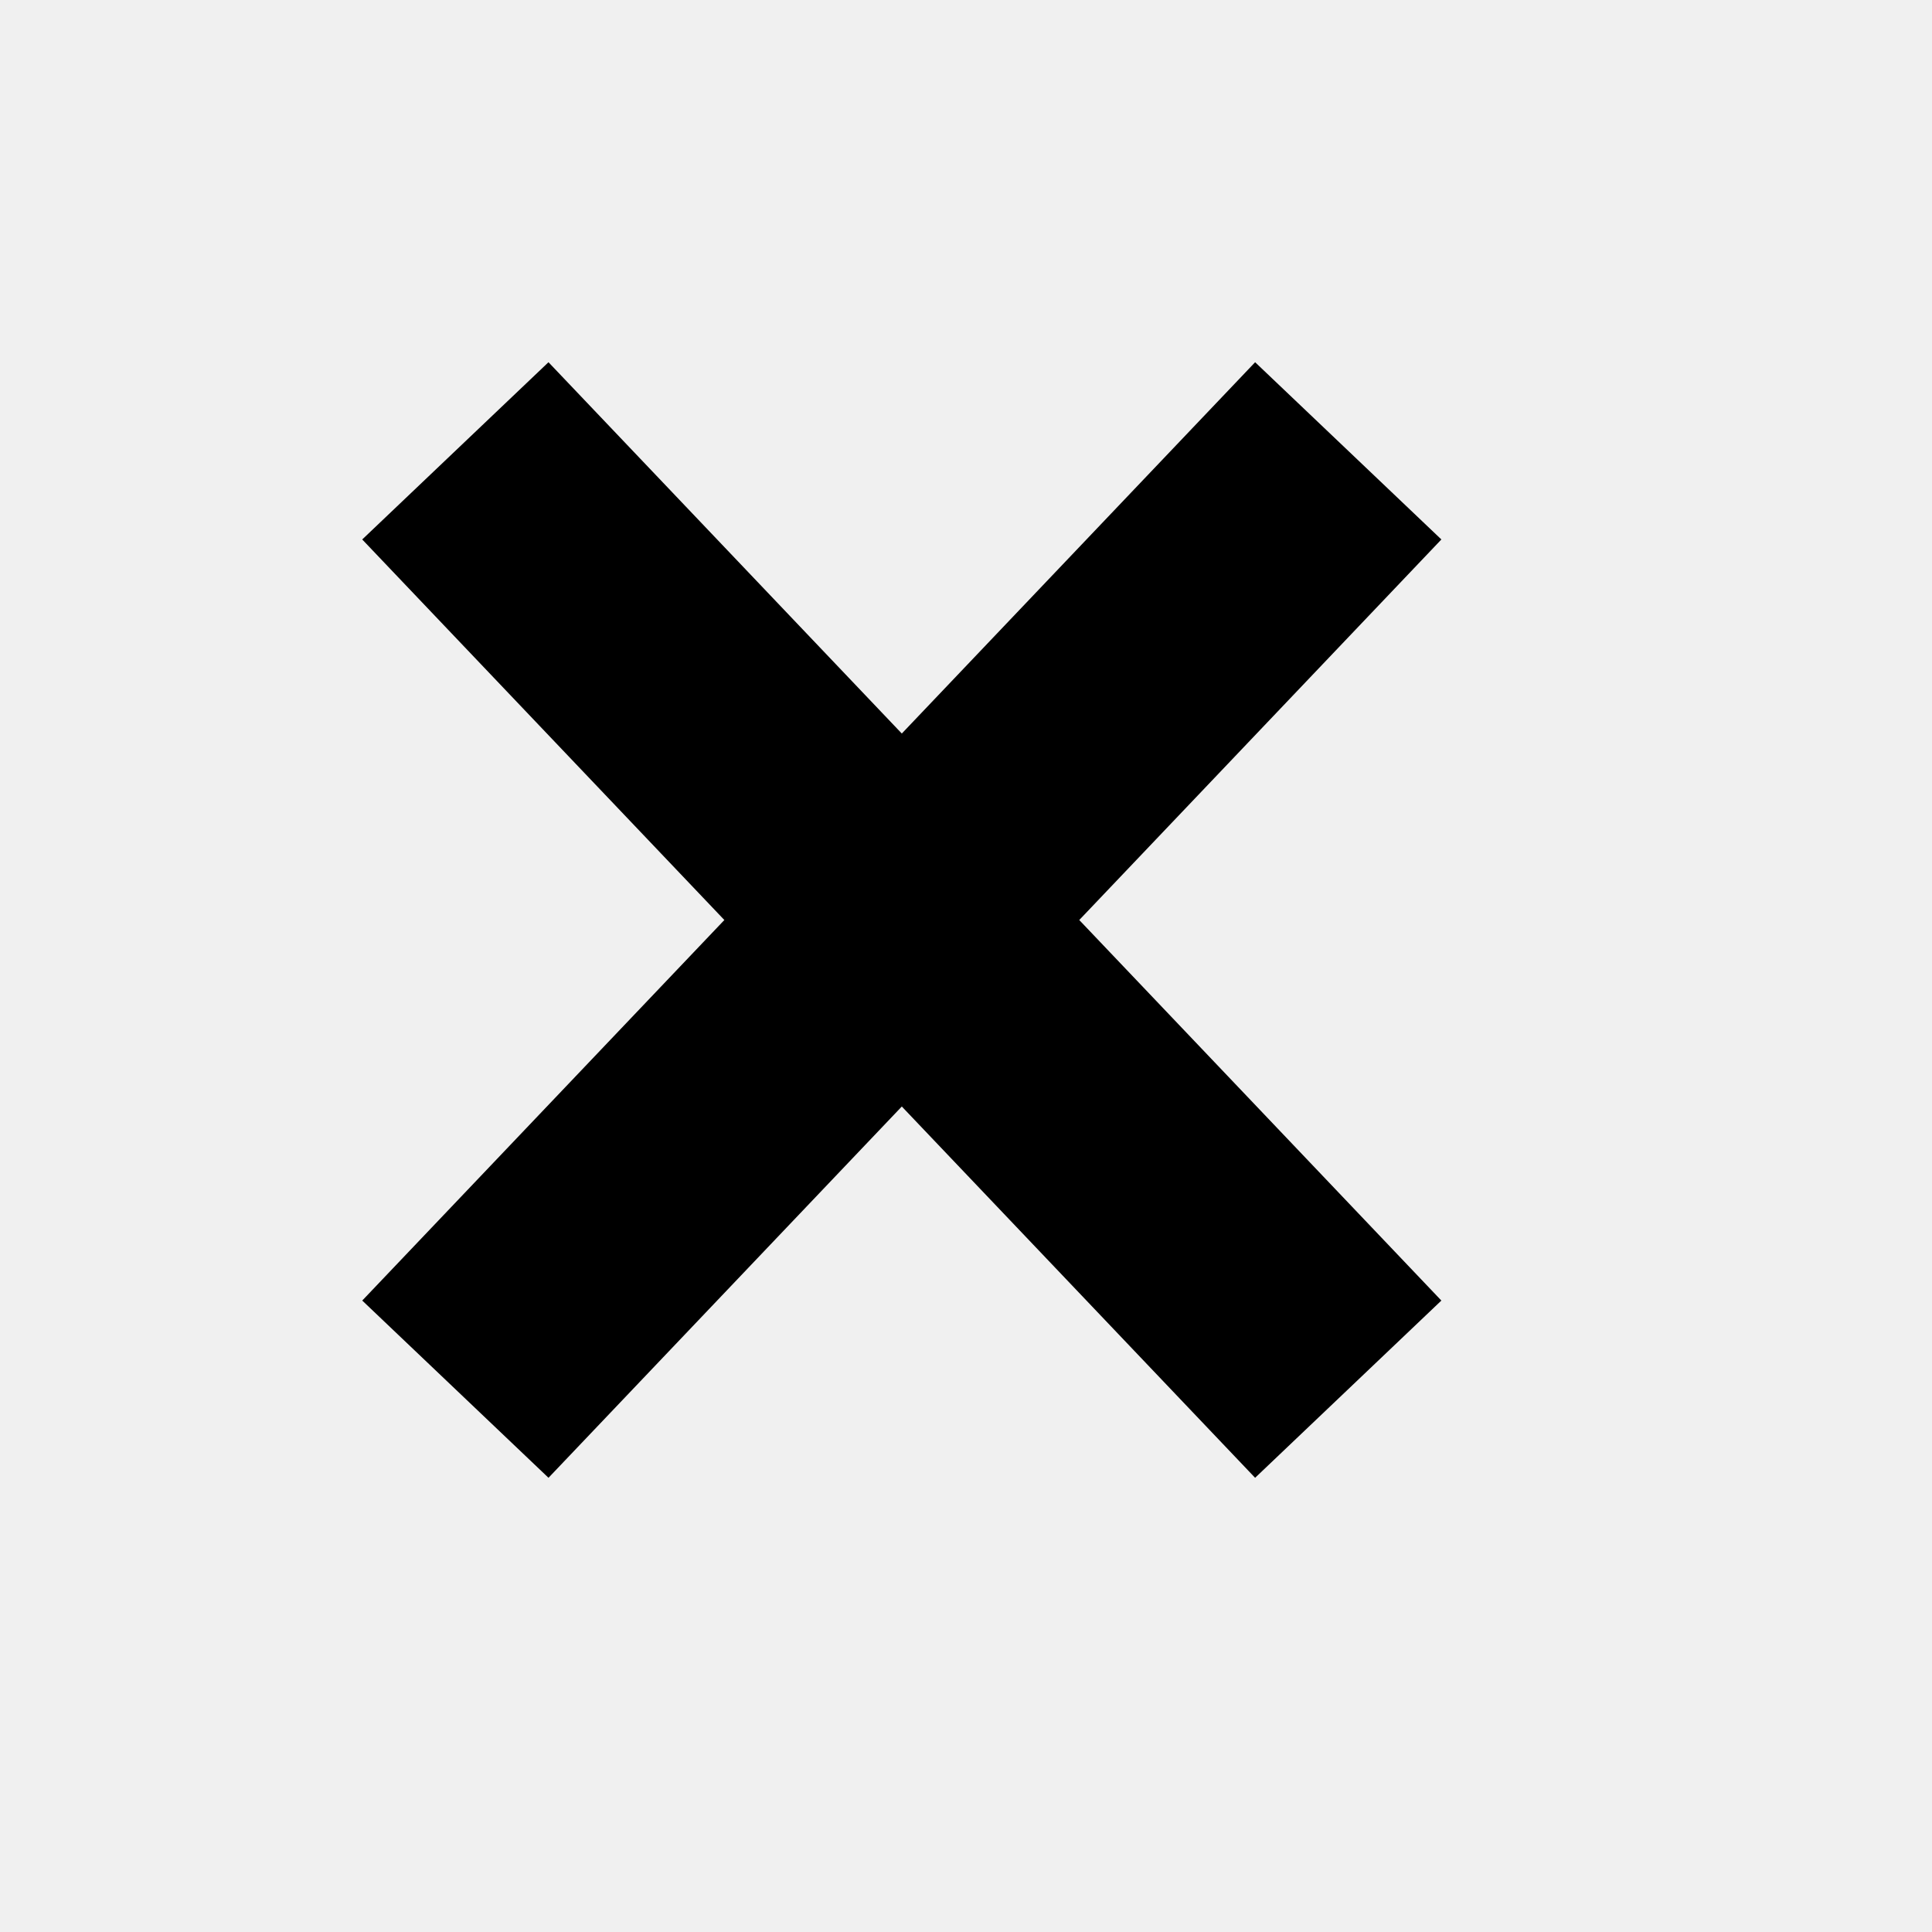
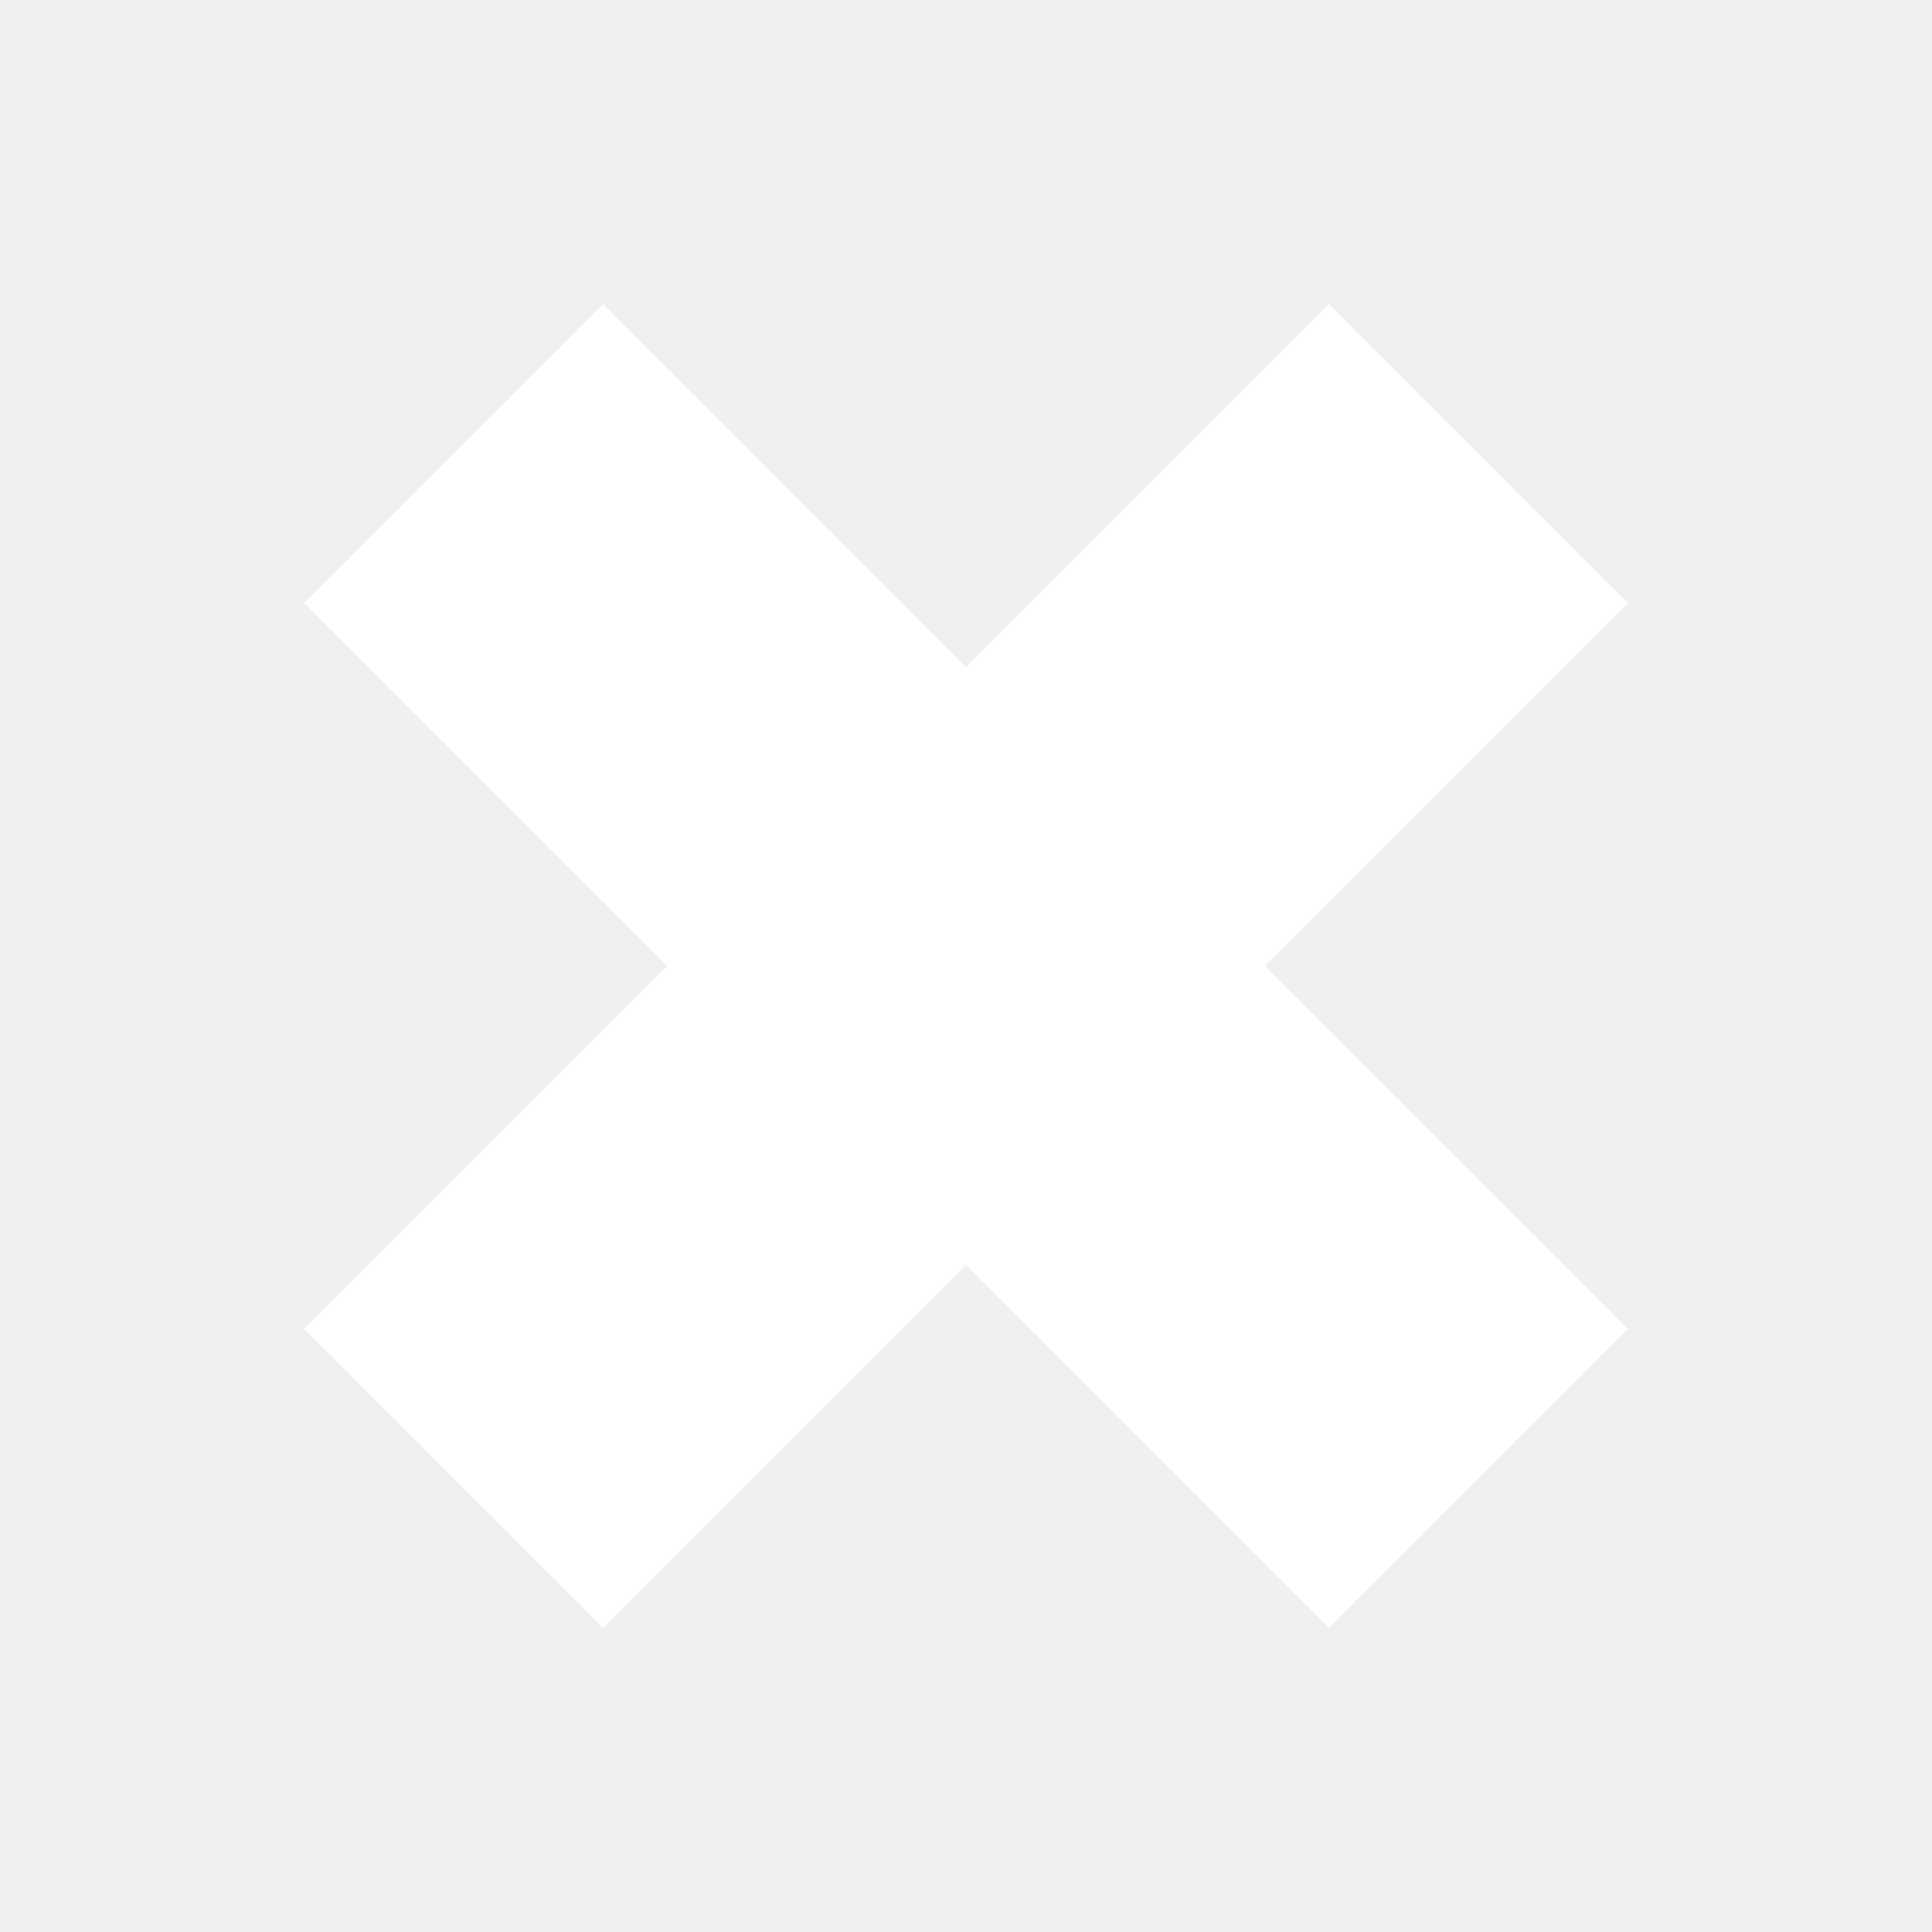
- <svg xmlns="http://www.w3.org/2000/svg" version="1.1" id="svg1" width="16" height="16" viewBox="0 0 16 16">
-   <defs id="defs1" />
-   <g id="g1">
-     <g id="g2" transform="translate(0.25,0.25)">
-       <rect style="fill:#000000;stroke-width:1.844;stroke-linecap:round;stroke-linejoin:round;paint-order:stroke fill markers" id="rect1-3" width="13.833" height="5.613" x="-4.729" y="7.778" transform="matrix(-0.5345517,0.5617621,0.2748041,0.2614933,5.479084,3.372507)" />
-       <rect style="opacity:1;fill:#000000;stroke-width:1.844;stroke-linecap:round;stroke-linejoin:round;paint-order:stroke fill markers" id="rect1" width="13.833" height="5.613" x="-4.729" y="7.778" transform="matrix(0.5345517,0.5617621,-0.2748041,0.2614933,8.957632,3.372507)" />
-     </g>
+ <svg xmlns="http://www.w3.org/2000/svg" viewBox="0 0 16 16" width="16" height="16">
+   <g transform="translate(8 8)">
+     <rect x="-1.75" y="-6" width="3.5" height="12" transform="rotate(45)" fill="#ffffff" />
+     <rect x="-1.75" y="-6" width="3.5" height="12" transform="rotate(-45)" fill="#ffffff" />
  </g>
</svg>
